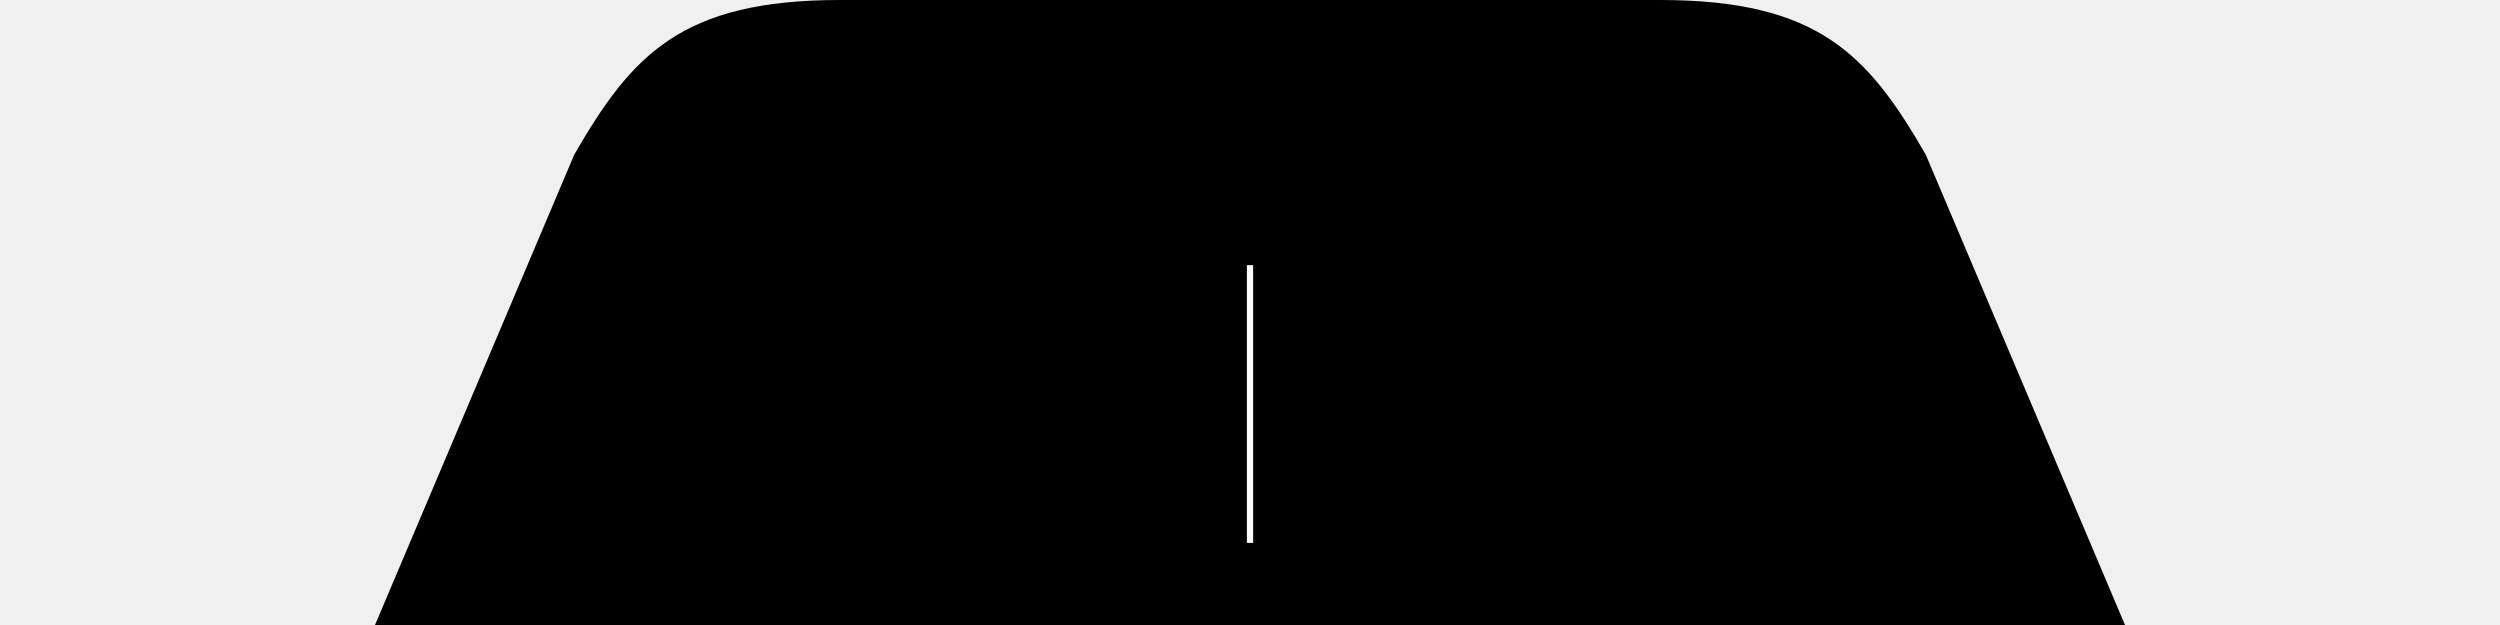
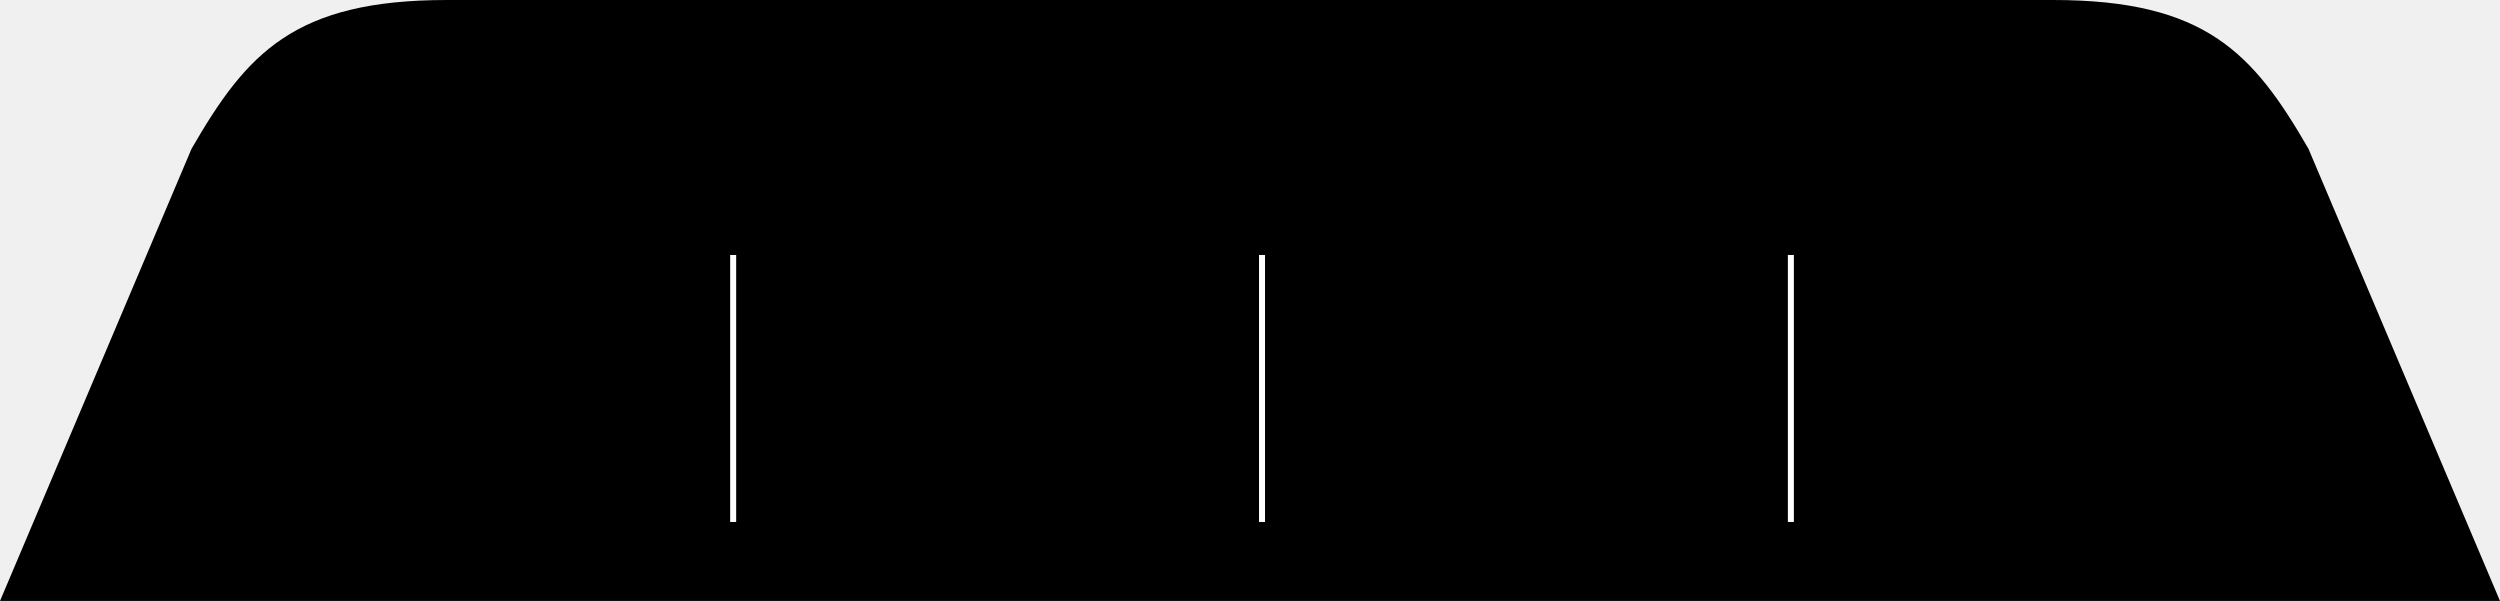
- <svg xmlns="http://www.w3.org/2000/svg" width="200" height="50" id="svg2" version="1.1">
+ <svg xmlns="http://www.w3.org/2000/svg" width="208" height="50" id="svg2" version="1.1">
  <defs id="defs4">
-     <clipPath id="t-5-4">
-       <path id="path5-7-0" d="m 30,15 h 30 v 15 z m 0,0 V 30 H 0 z m 0,0 H 0 V 0 z m 0,0 V 0 h 30 z" />
-     </clipPath>
    <clipPath id="t-5">
-       <path id="path5-7" d="m 30,15 h 30 v 15 z m 0,0 V 30 H 0 z m 0,0 H 0 V 0 z m 0,0 V 0 h 30 z" />
+       <path id="path5-7" d="m 30,15 30,0 0,15 z m 0,0 0,15 -30,0 z M 30,15 0,15 0,0 Z m 0,0 0,-15 30,0 z" />
    </clipPath>
    <clipPath id="t-5-4-0">
-       <path id="path5-7-0-5" d="m 30,15 h 30 v 15 z m 0,0 V 30 H 0 z m 0,0 H 0 V 0 z m 0,0 V 0 h 30 z" />
+       <path id="path5-7-0-5" d="m 30,15 30,0 0,15 z m 0,0 0,15 -30,0 z M 30,15 0,15 0,0 Z m 0,0 0,-15 30,0 z" />
    </clipPath>
    <clipPath id="t-5-1">
-       <path id="path5-7-5" d="m 30,15 h 30 v 15 z m 0,0 V 30 H 0 z m 0,0 H 0 V 0 z m 0,0 V 0 h 30 z" />
+       <path id="path5-7-5" d="m 30,15 30,0 0,15 z m 0,0 0,15 -30,0 z M 30,15 0,15 0,0 Z m 0,0 0,-15 30,0 z" />
    </clipPath>
    <clipPath clipPathUnits="userSpaceOnUse" id="clipPath9153">
      <path style="fill:#6d6d6d;fill-opacity:1;stroke:none" d="m 37.531,1012.362 c -8.594,0 -13.704,3.096 -16.469,9.281 L 0,1052.362 c 53.333,0 106.667,0 160,0 l -21.062,-30.719 c -2.764,-6.186 -7.875,-9.281 -16.469,-9.281 -28.312,0 -56.625,0 -84.938,0 z" id="path9155" />
    </clipPath>
+     <clipPath id="t-5-4">
+       <path id="path13" />
+     </clipPath>
  </defs>
-   <path style="fill:#000000;fill-opacity:1;stroke:none;display:inline" d="M 170,50 154.062,12.375 C 149.47,4.421 145.513,0 132.812,0 L 67.188,0 C 54.487,0 50.53,4.421 45.938,12.375 L 30,50 z" id="path3898" />
-   <path style="fill:none;stroke:#ffffff;stroke-width:0.5;stroke-linecap:butt;stroke-linejoin:miter;stroke-miterlimit:4;stroke-opacity:1;stroke-dasharray:none;display:inline" d="m 100,21.214 0,22.214" id="path9347" />
+   <path d="M 208,50 192.062,12.375 C 187.47,4.421 183.513,0 170.812,0 L 37.188,0 C 24.487,0 20.53,4.421 15.938,12.375 L 0,50 Z" style="display:inline;fill:#000000;fill-opacity:1;stroke:none" id="path4144" />
+   <path style="display:inline;fill:none;stroke:#ffffff;stroke-width:0.5;stroke-linecap:butt;stroke-linejoin:miter;stroke-miterlimit:4;stroke-dasharray:none;stroke-opacity:1" d="m 105,21.214 0,22.214" id="path20" />
+   <path id="path4158" style="display:inline;fill:none;stroke:#ffffff;stroke-width:0.5;stroke-linecap:butt;stroke-linejoin:miter;stroke-miterlimit:4;stroke-dasharray:none;stroke-opacity:1" d="m 61,21.214 0,22.214" />
+   <path d="m 149,21.214 0,22.214" style="display:inline;fill:none;stroke:#ffffff;stroke-width:0.5;stroke-linecap:butt;stroke-linejoin:miter;stroke-miterlimit:4;stroke-dasharray:none;stroke-opacity:1" id="path4160" />
+   <g id="g4151" transform="translate(0,-60)" />
</svg>
